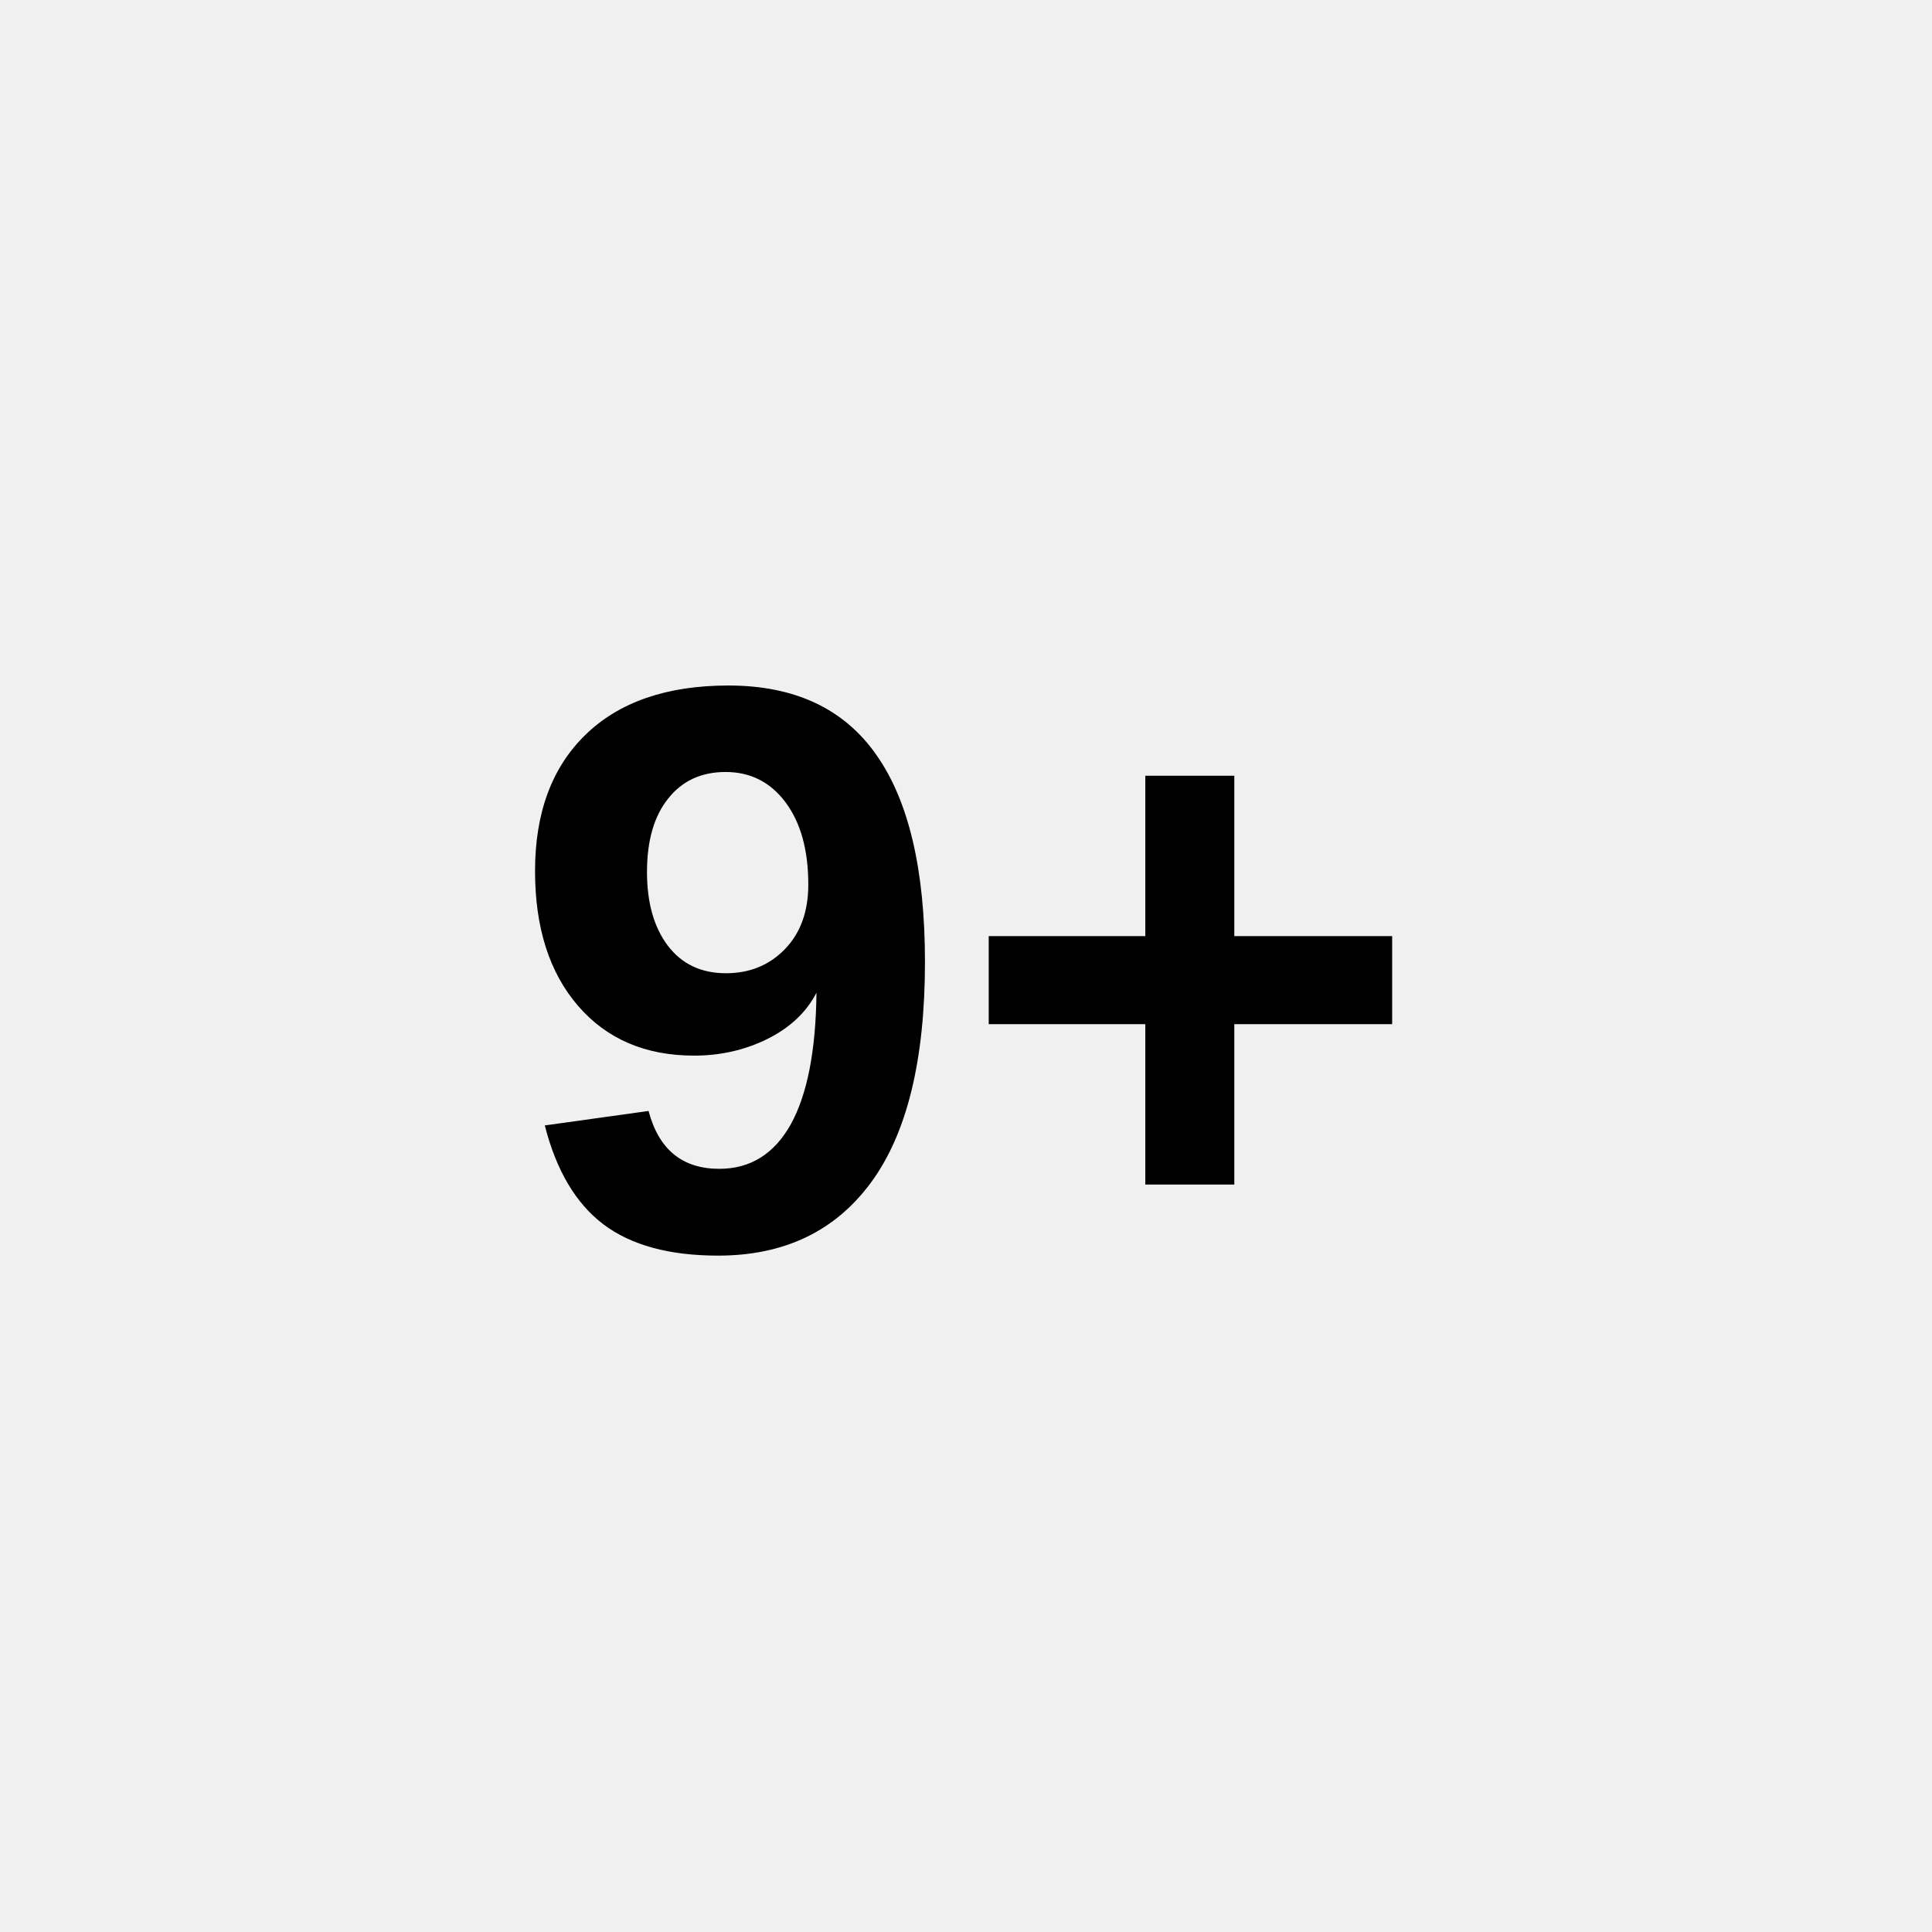
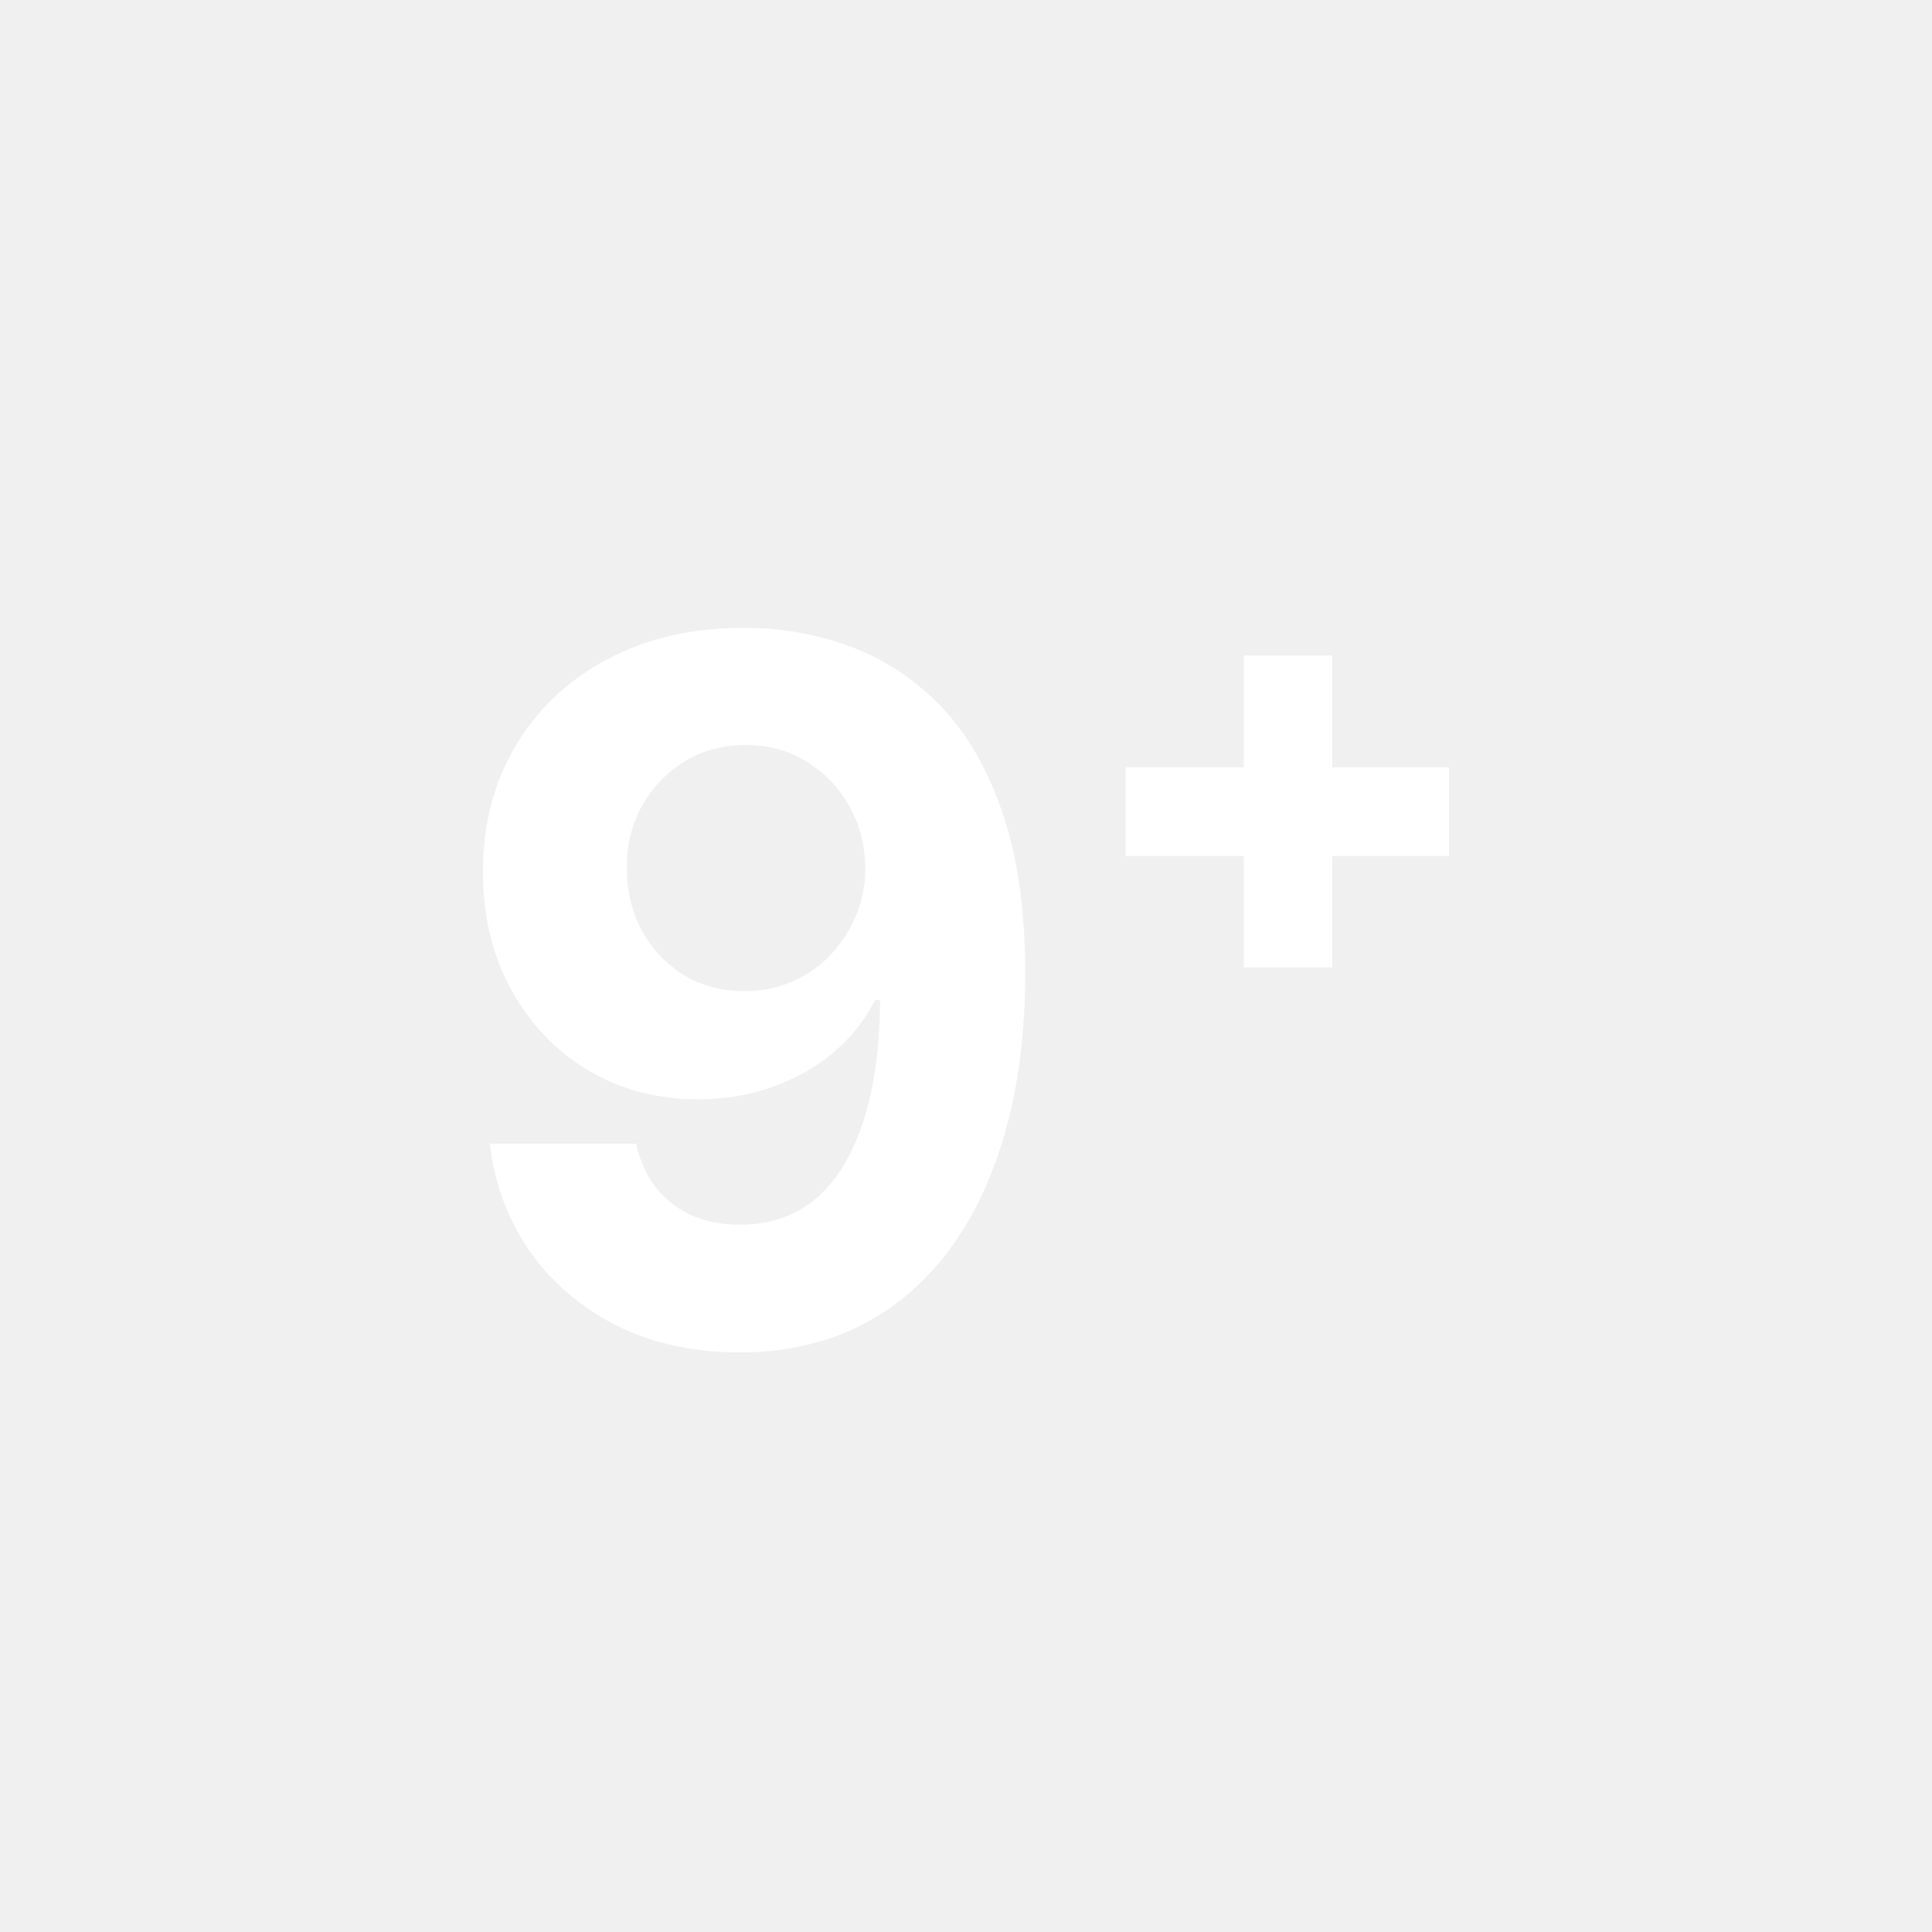
- <svg xmlns="http://www.w3.org/2000/svg" width="96" height="96" viewBox="0 0 96 96">
-   <text x="48" y="62" text-anchor="middle" font-size="40" font-family="Arial,sans-serif" font-weight="700" fill="#000">9+</text>
+ <svg xmlns="http://www.w3.org/2000/svg" width="40" height="40" viewBox="0 0 40 40" fill="none">
+   <path d="M25.752 20.029V13.57H27.582V20.029H25.752ZM23.305 17.72V15.887H30V17.72H23.305Z" fill="white" />
+   <path d="M15.426 13C16.173 13 16.891 13.126 17.582 13.378C18.277 13.63 18.896 14.031 19.44 14.583C19.988 15.134 20.421 15.866 20.738 16.779C21.059 17.686 21.222 18.801 21.227 20.122C21.227 21.363 21.088 22.47 20.809 23.444C20.534 24.414 20.14 25.239 19.624 25.918C19.109 26.598 18.487 27.116 17.759 27.472C17.031 27.824 16.218 28 15.319 28C14.35 28 13.494 27.812 12.752 27.437C12.009 27.057 11.411 26.541 10.957 25.89C10.508 25.234 10.236 24.497 10.142 23.68H13.17C13.289 24.212 13.537 24.625 13.915 24.92C14.293 25.21 14.761 25.355 15.319 25.355C16.265 25.355 16.983 24.942 17.475 24.115C17.967 23.283 18.215 22.145 18.22 20.7H18.121C17.903 21.127 17.61 21.496 17.241 21.805C16.872 22.109 16.449 22.344 15.972 22.511C15.499 22.677 14.995 22.76 14.461 22.76C13.605 22.76 12.842 22.558 12.17 22.154C11.499 21.75 10.969 21.194 10.582 20.486C10.194 19.778 10 18.97 10 18.062C9.995 17.083 10.22 16.211 10.674 15.445C11.128 14.68 11.761 14.081 12.575 13.649C13.393 13.212 14.343 12.995 15.426 13ZM15.447 15.424C14.969 15.424 14.544 15.538 14.17 15.766C13.802 15.994 13.508 16.301 13.291 16.686C13.078 17.071 12.974 17.501 12.979 17.976C12.979 18.456 13.083 18.889 13.291 19.274C13.504 19.654 13.792 19.958 14.156 20.186C14.525 20.41 14.946 20.521 15.418 20.521C15.773 20.521 16.102 20.455 16.404 20.322C16.707 20.189 16.969 20.006 17.192 19.773C17.419 19.535 17.596 19.262 17.724 18.953C17.851 18.644 17.915 18.316 17.915 17.969C17.91 17.508 17.802 17.085 17.589 16.7C17.376 16.315 17.083 16.006 16.709 15.773C16.336 15.54 15.915 15.424 15.447 15.424Z" fill="white" />
</svg>
